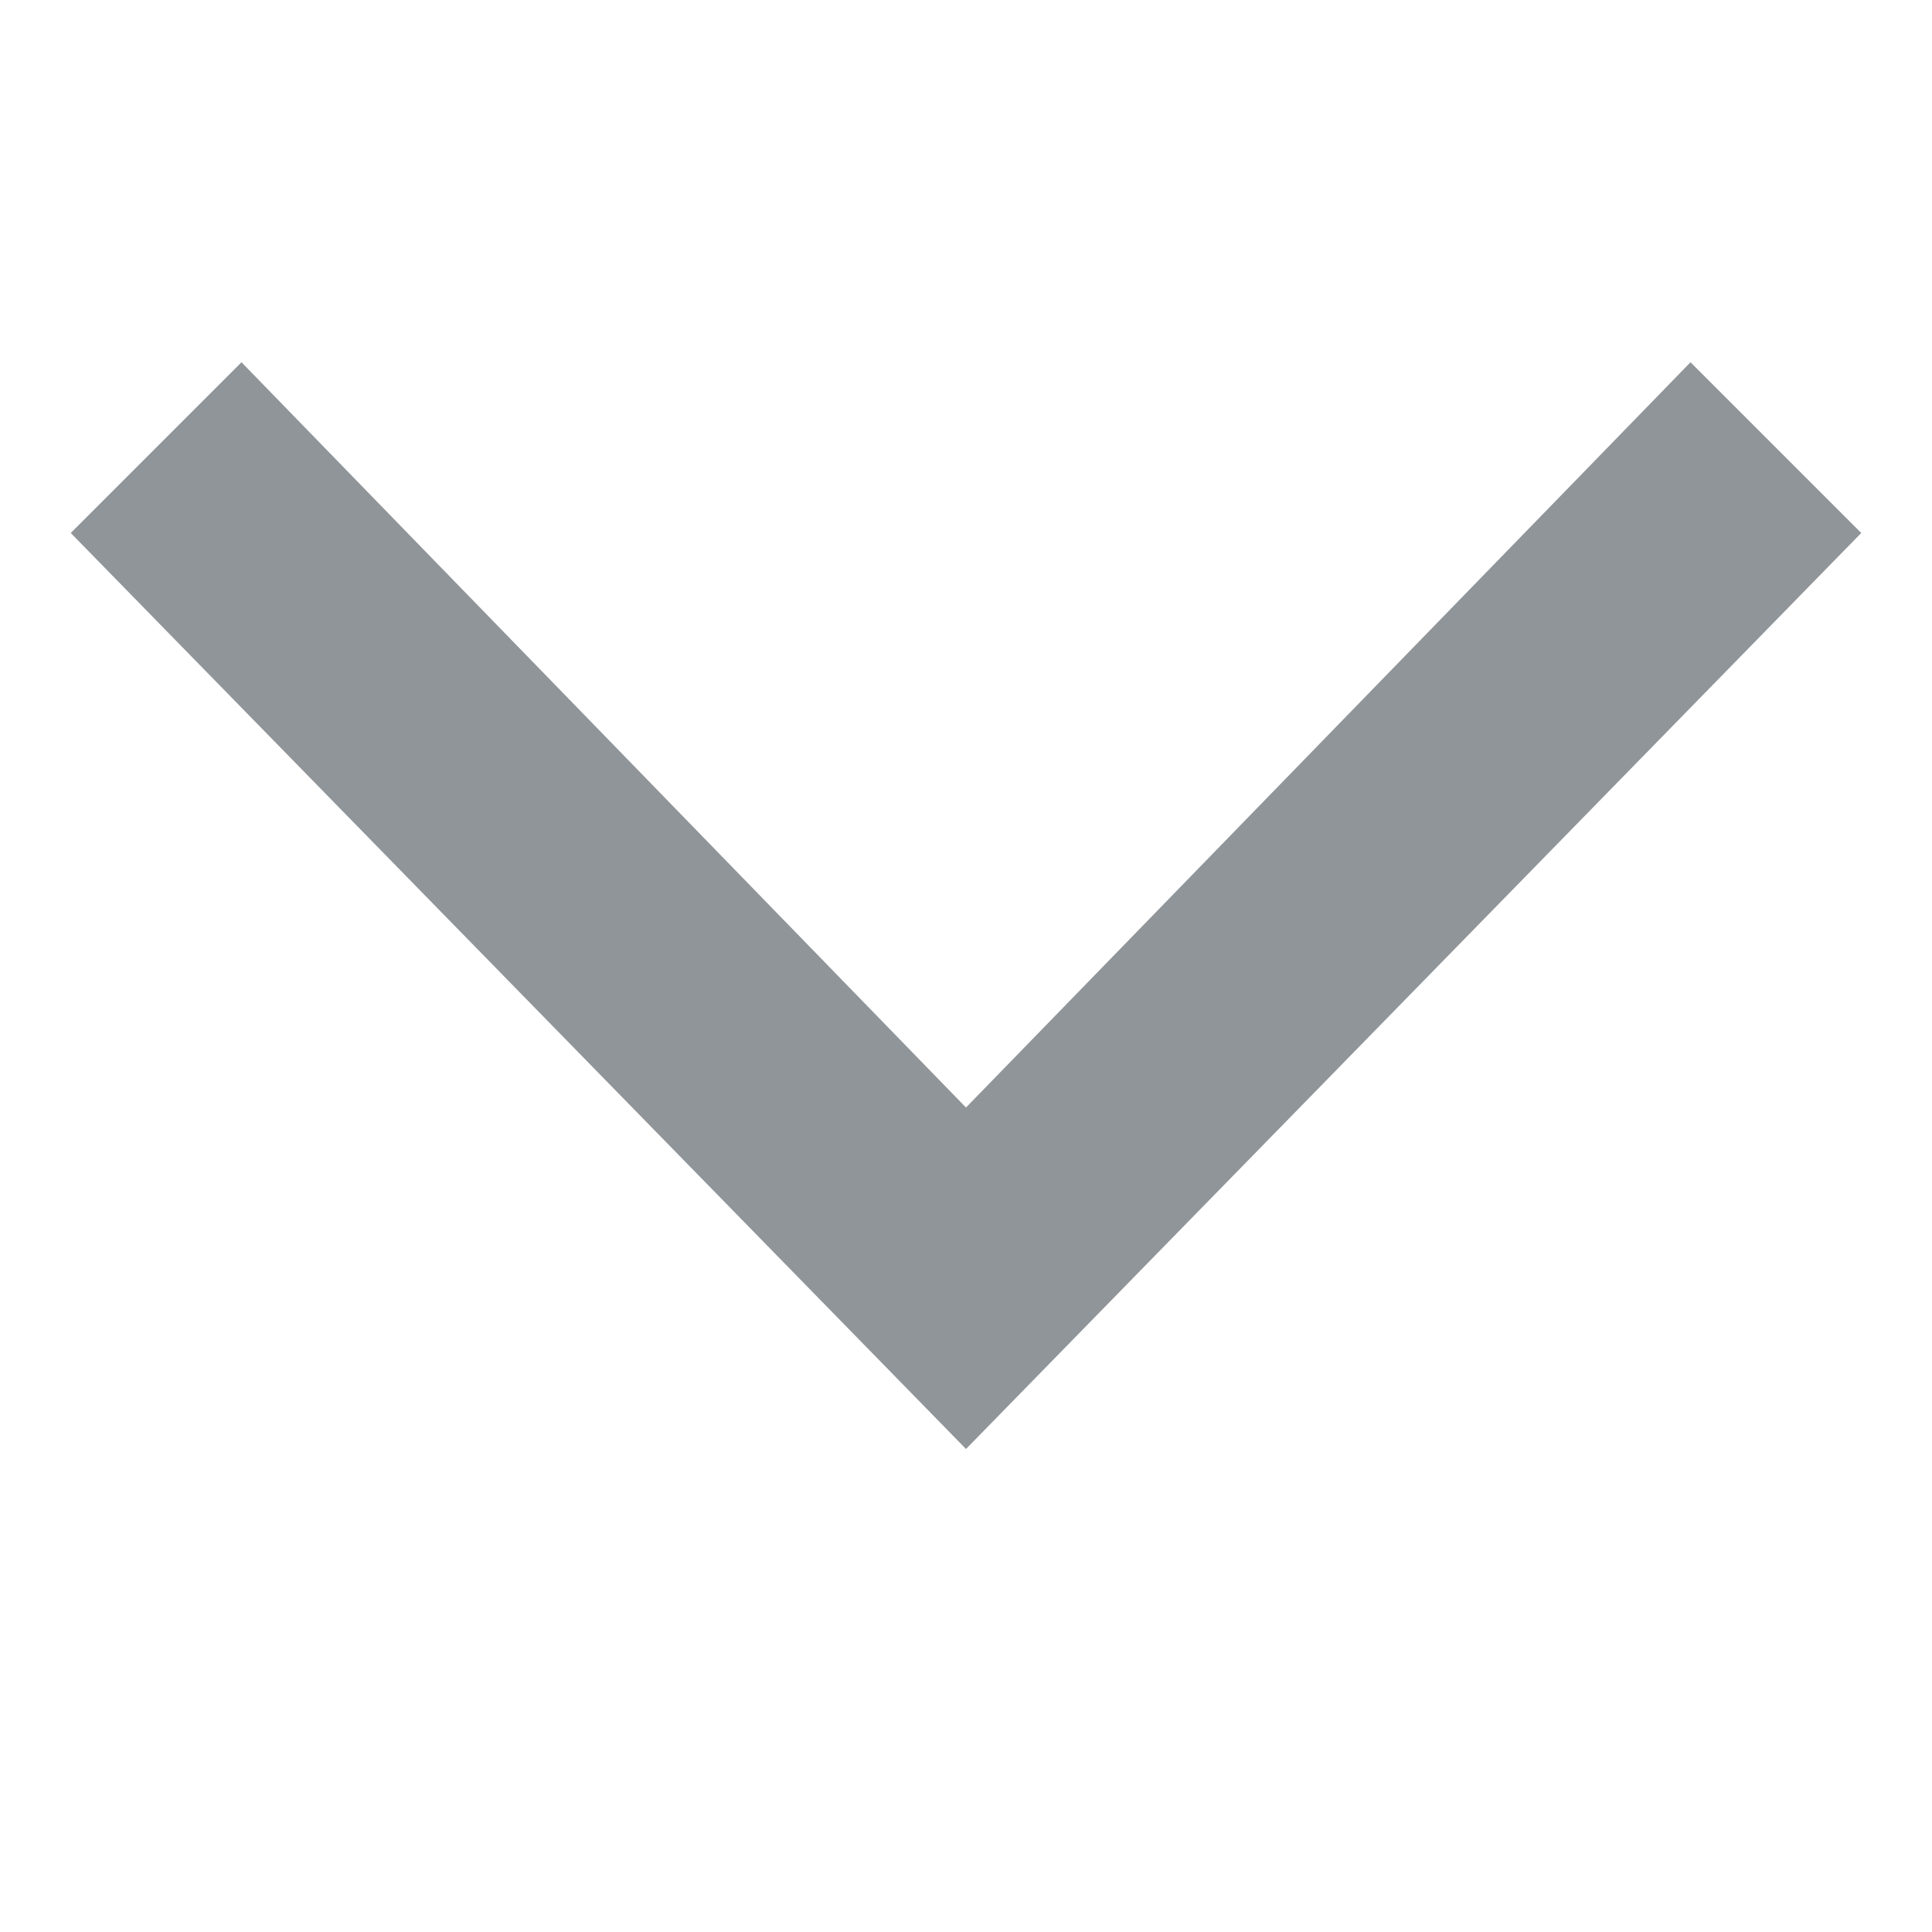
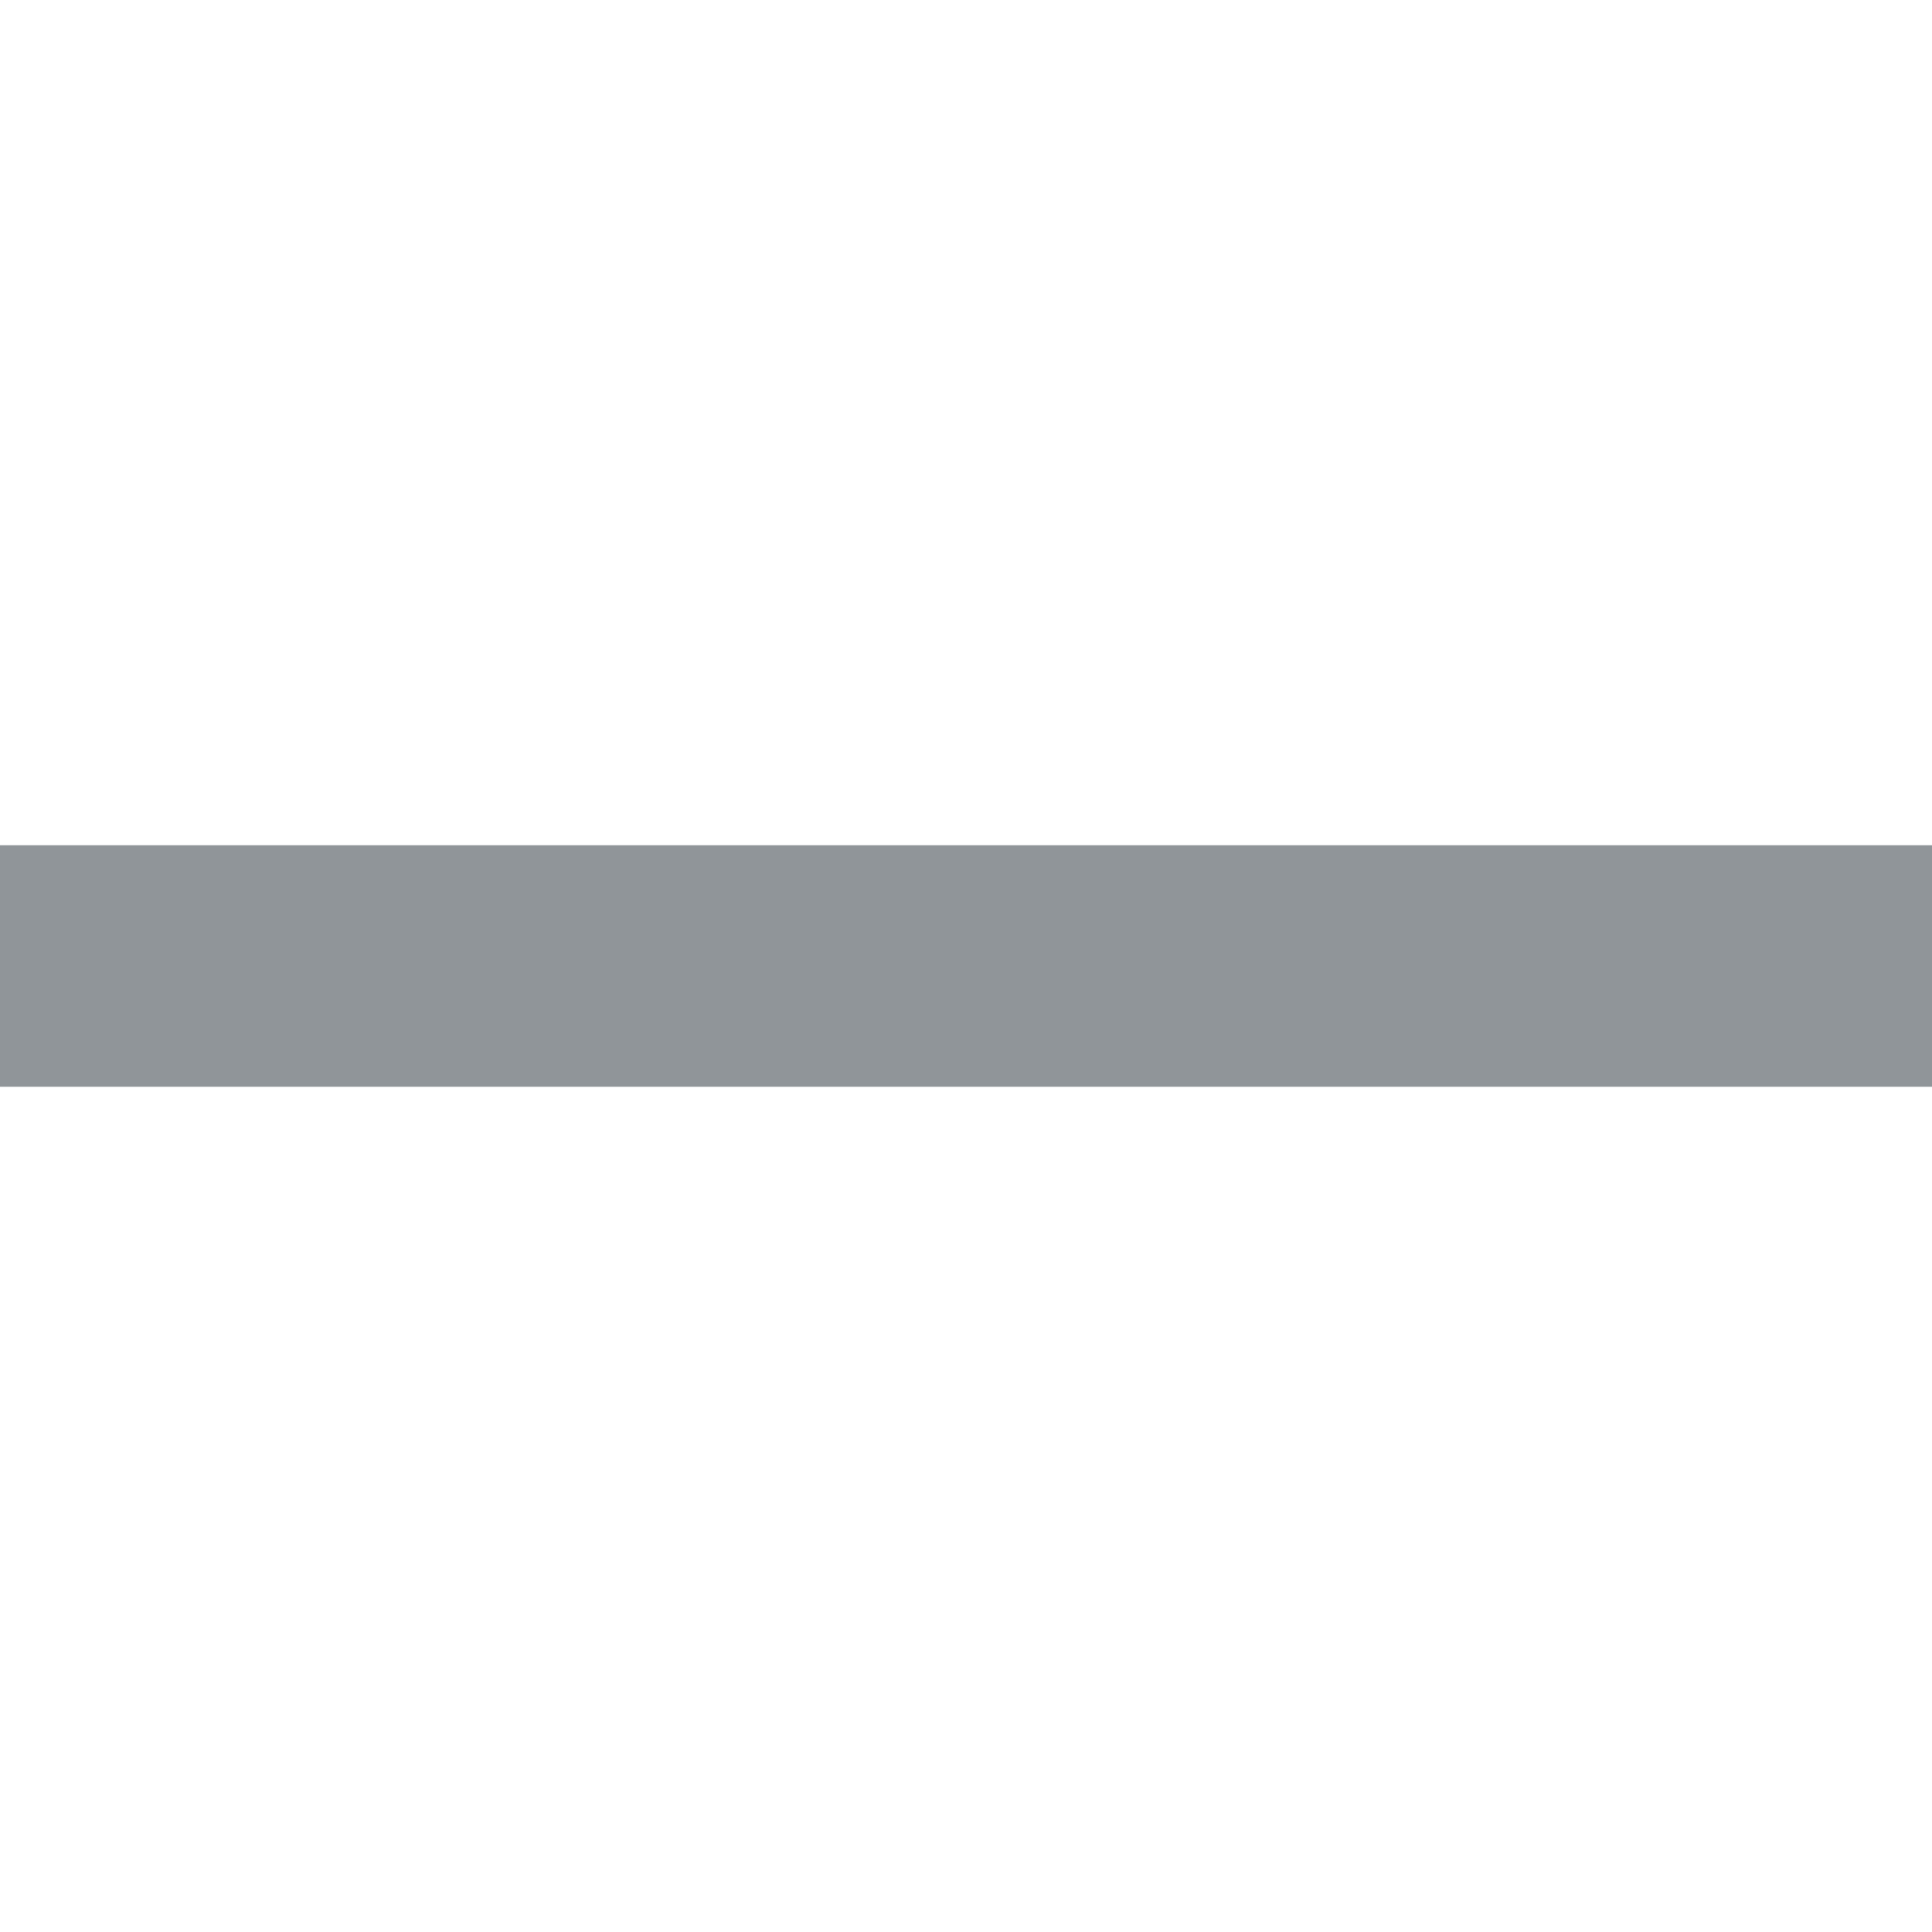
- <svg xmlns="http://www.w3.org/2000/svg" version="1.0" id="Layer_1" x="0px" y="0px" width="16px" height="16px" viewBox="0 0 16 16" enable-background="new 0 0 16 16" xml:space="preserve">
-   <g>
-     <polygon fill="#909599" points="0.586,4.414 2,3 8,9.172 14,3 15.414,4.414 8,12  " />
-   </g>
+ <svg xmlns="http://www.w3.org/2000/svg" version="1.1" id="Layer_1" x="0px" y="0px" width="16px" height="16px" viewBox="0 0 16 16" enable-background="new 0 0 16 16" xml:space="preserve">
+   <polygon fill="#909599" points="16,7 0,7 0,9 16,9 " />
</svg>
